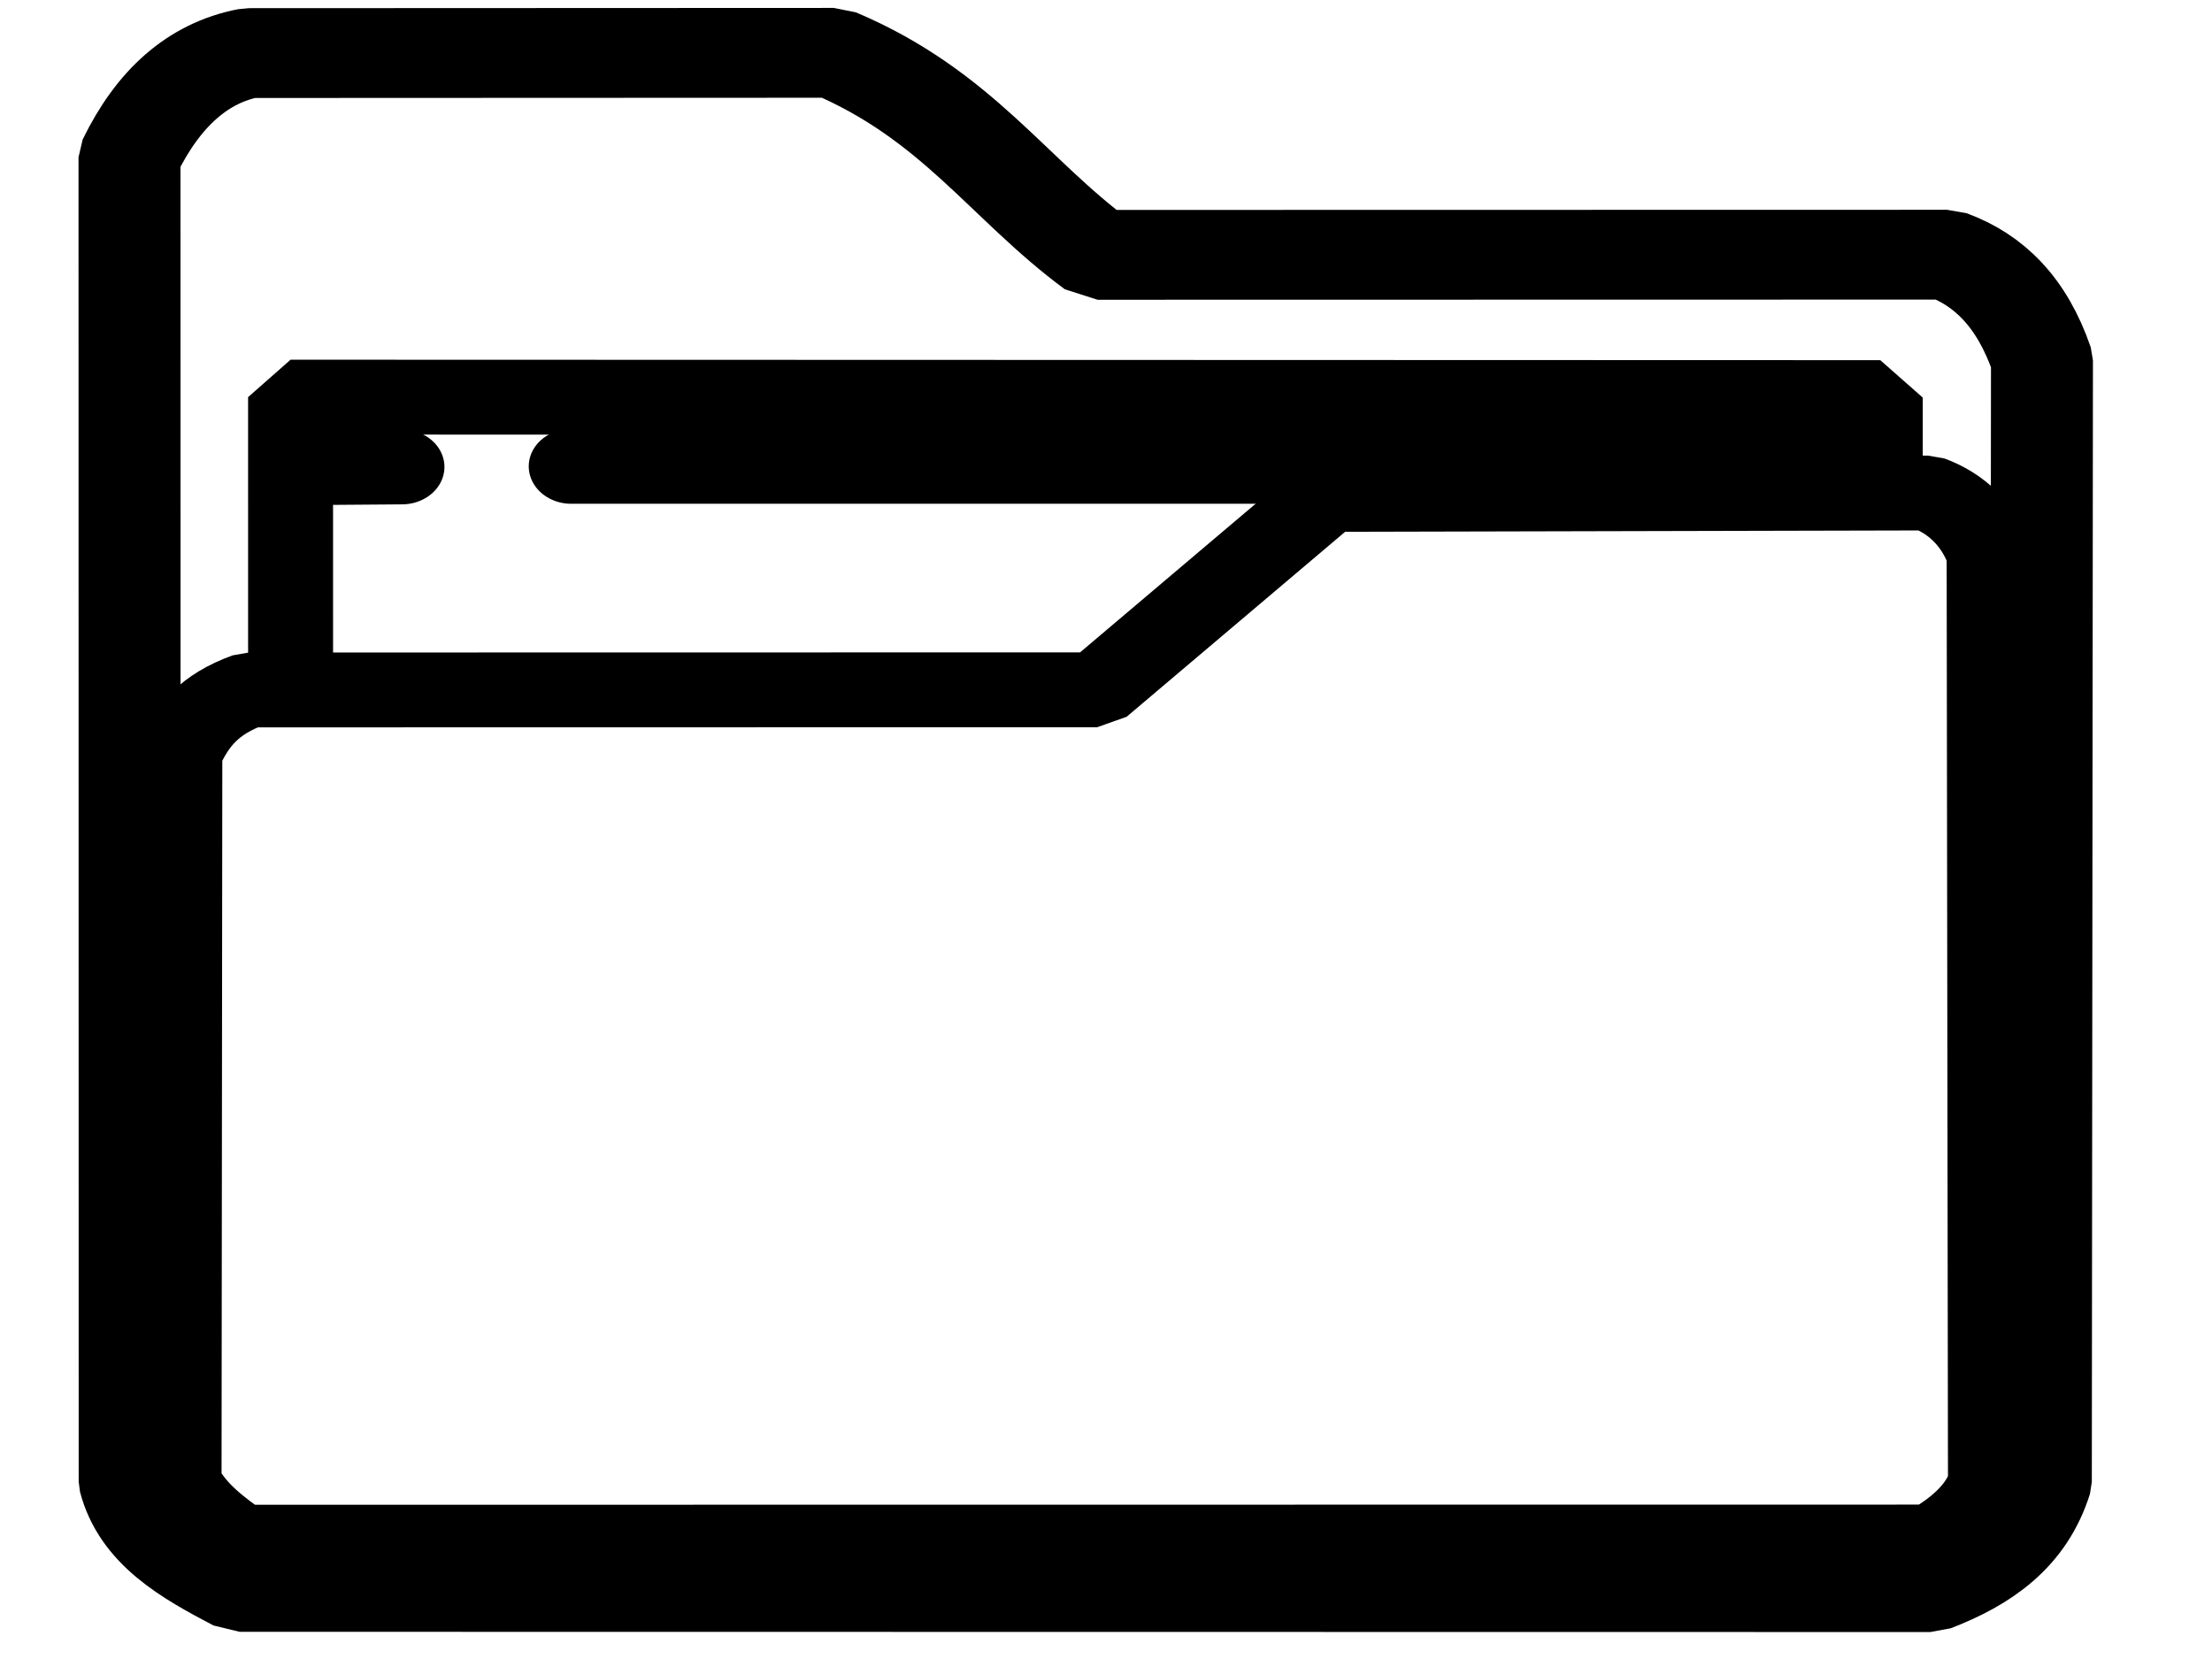
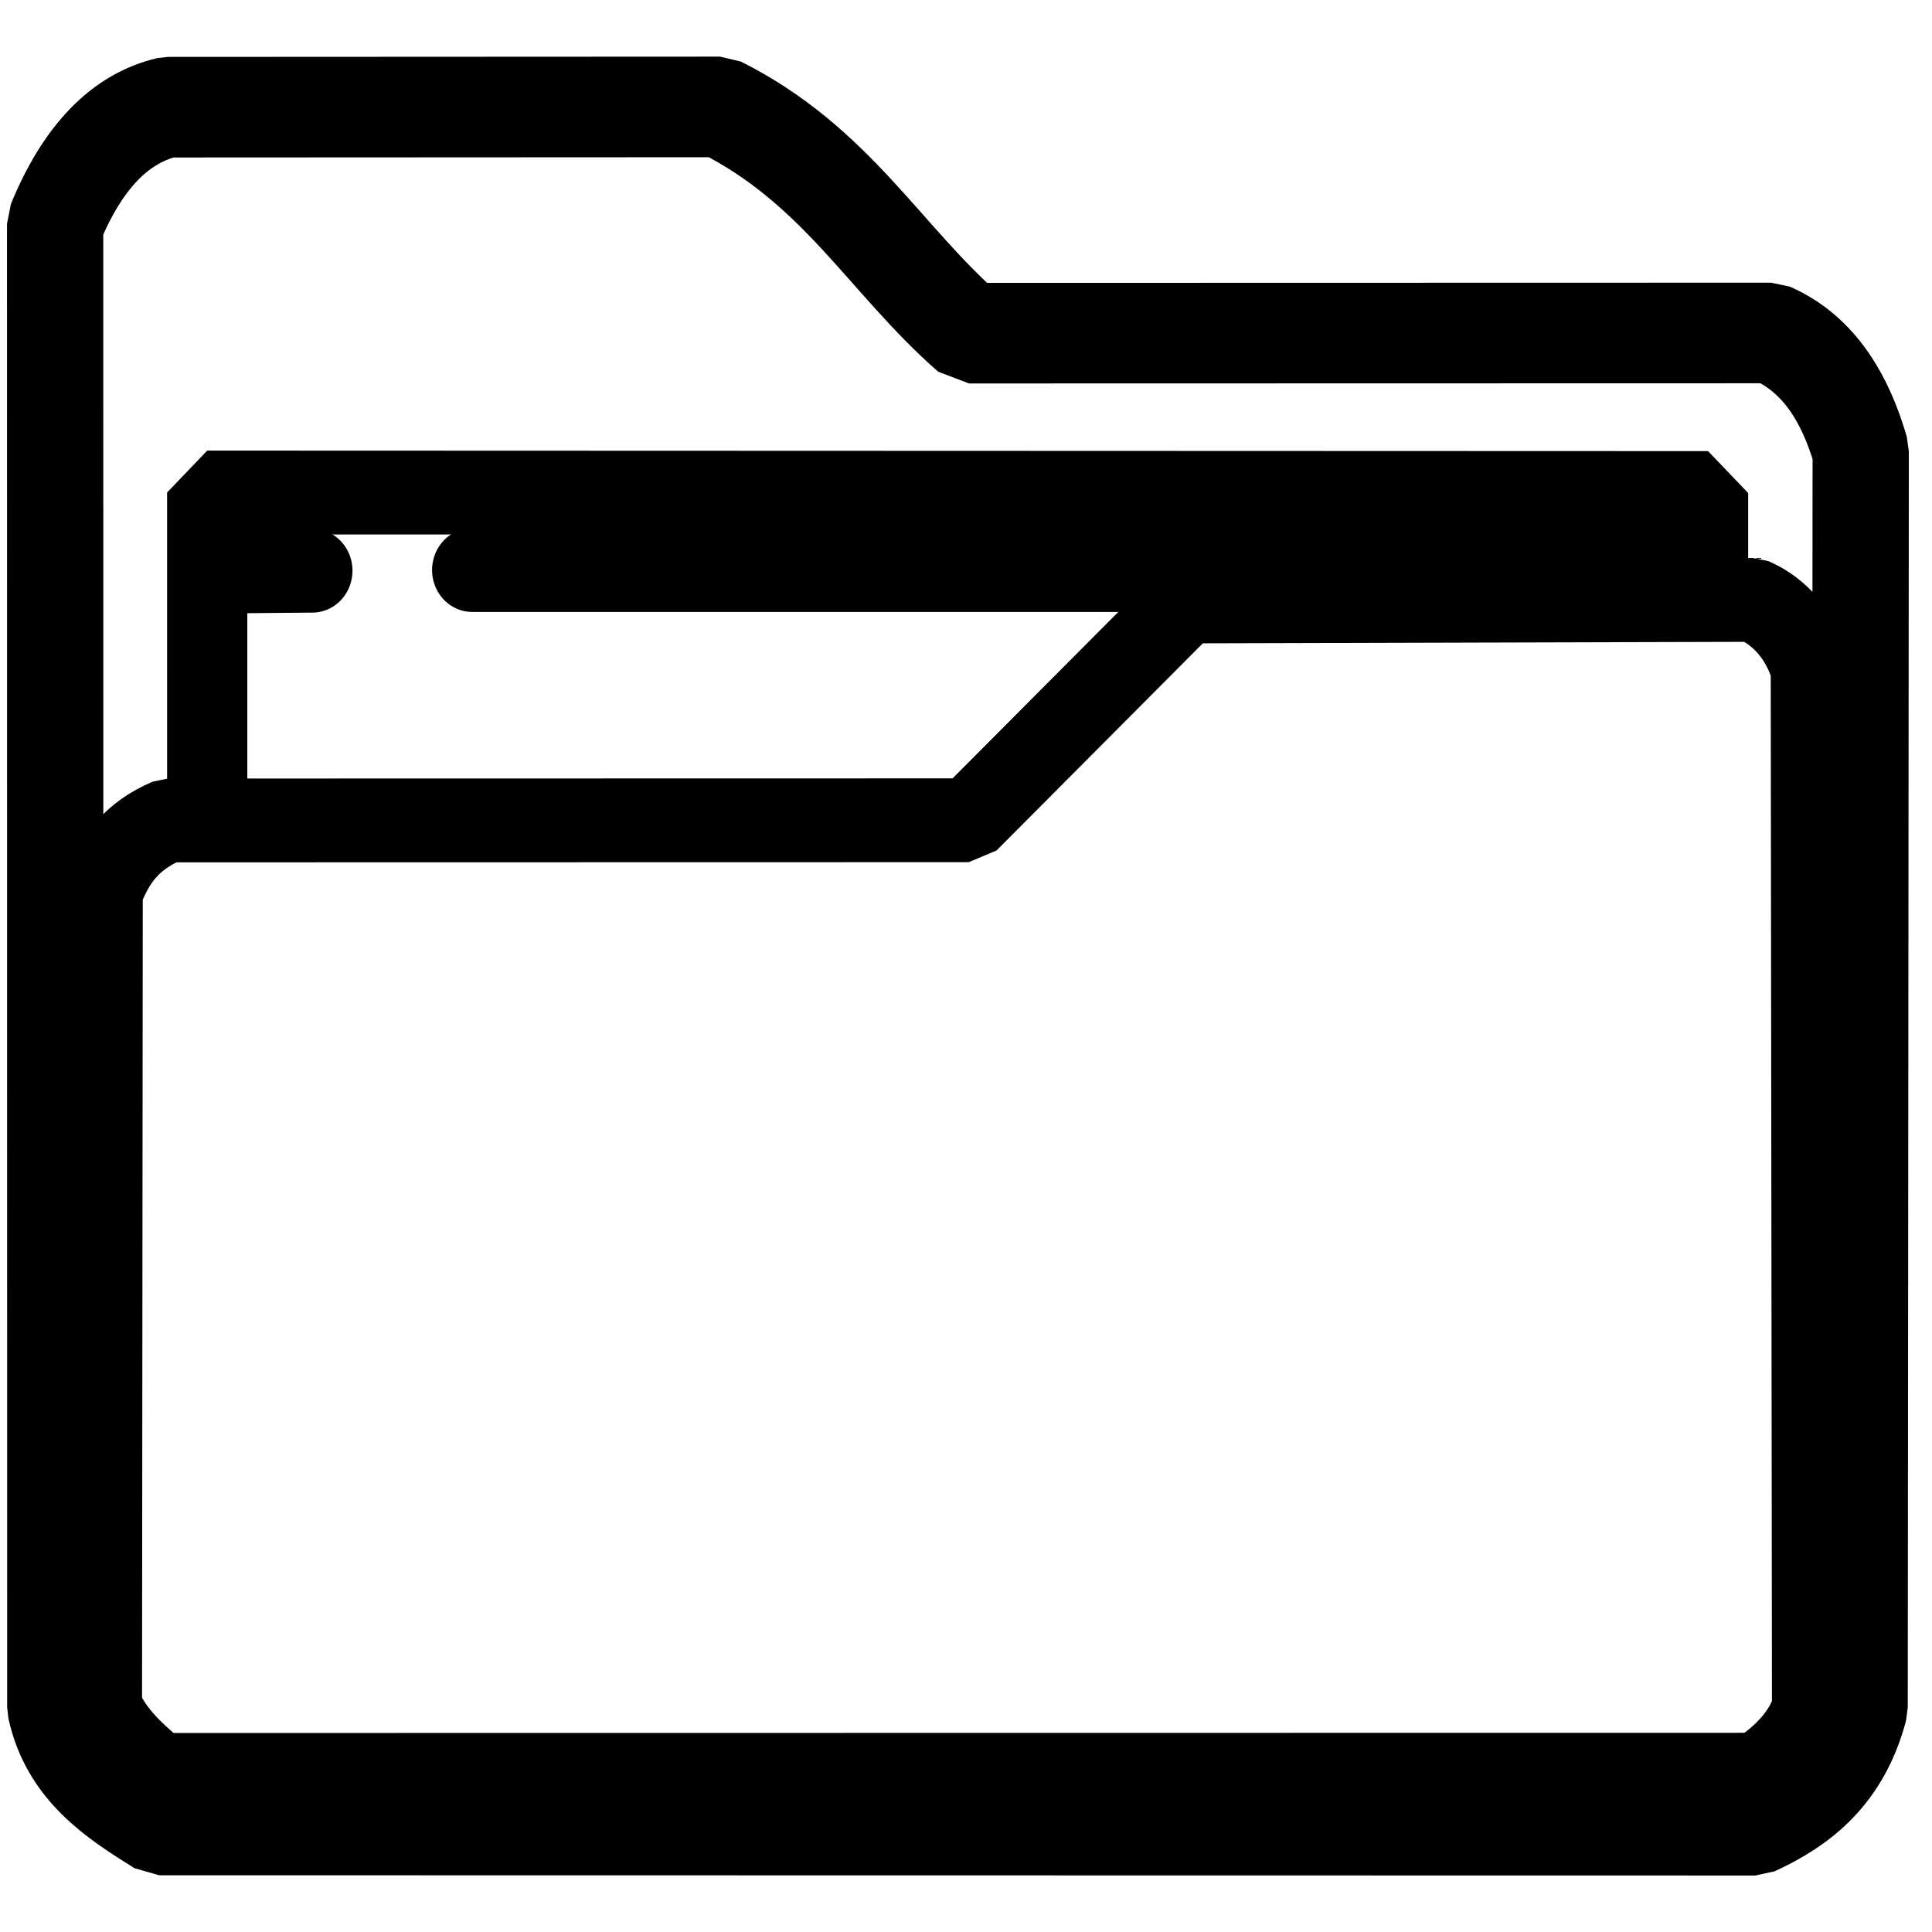
- <svg xmlns="http://www.w3.org/2000/svg" width="201.6pt" height="151.2pt" viewBox="0 0 201.6 151.2">
+ <svg xmlns="http://www.w3.org/2000/svg" width="184.32pt" height="184.32pt" viewBox="0 0 184.32 184.32">
  <defs />
-   <path id="shape0" transform="matrix(0.7743929 0 0 0.6821192 11.80203 4.815559)" fill="none" stroke="#000000" stroke-width="12" stroke-linecap="square" stroke-linejoin="bevel" d="M0 13.953L0.02 190.906C1.653 198.059 7.247 201.567 12.957 204.969L211.942 205C217.816 202.425 222.82 198.654 224.948 190.929L225.081 41.089C222.707 33.234 218.781 28.998 213.91 26.969L113.933 26.991C103.403 18.177 97.397 6.956 82.895 0L14.054 0.032C8.097 1.343 3.412 5.984 0 13.953Z" />
-   <path id="shape01" transform="matrix(0.7743929 0 0 0.6821192 16.31955 44.9327)" fill="none" stroke="#000000" stroke-width="10" stroke-linecap="square" stroke-linejoin="bevel" d="M0 132.183C1.537 135.592 4.315 137.916 7.159 140.182L206.298 140.16C210.189 137.695 212.389 134.931 213.186 132.219L213.03 8.188C211.765 4.186 209.152 1.37 205.842 0L135.217 0.187L108.055 26.293L8.217 26.312C3.526 28.246 1.594 31.022 0.092 34.75C0.092 34.75 0.062 67.228 0 132.183Z" />
-   <path id="shape1" transform="matrix(0.7743929 0 0 0.6821192 26.48245 36.19304)" fill="none" stroke="#000000" stroke-width="10" stroke-linecap="square" stroke-linejoin="bevel" d="M0.002 36.454L0 0L187.094 0.063L187.094 12.375L187.094 12.375" />
-   <path id="shape2" transform="matrix(0.7743929 0 0 0.6821192 28.61254 42.55594)" fill="none" stroke="#000000" stroke-width="10" stroke-linecap="round" stroke-linejoin="bevel" d="M10.359 0L0 0.09" />
-   <path id="shape3" transform="matrix(0.7743929 0 0 0.6821192 52.06163 42.50265)" fill="none" stroke="#000000" stroke-width="10" stroke-linecap="round" stroke-linejoin="bevel" d="M152 0L0 0" />
+   <path id="shape0" transform="matrix(0.765318 0 0 0.7996689 5.259662 10.20134)" fill="none" stroke="#000000" stroke-width="12" stroke-linecap="square" stroke-linejoin="bevel" d="M0 13.953L0.02 190.906C1.653 198.059 7.247 201.567 12.957 204.969L211.942 205C217.816 202.425 222.82 198.654 224.948 190.929L225.081 41.089C222.707 33.234 218.781 28.998 213.91 26.969L113.933 26.991C103.403 18.177 97.397 6.956 82.895 0L14.054 0.032C8.097 1.343 3.412 5.984 0 13.953Z" />
+   <path id="shape01" transform="matrix(0.765318 0 0 0.7996689 9.724243 57.23187)" fill="none" stroke="#000000" stroke-width="10" stroke-linecap="square" stroke-linejoin="bevel" d="M0 132.183C1.537 135.592 4.315 137.916 7.159 140.182L206.298 140.16C210.189 137.695 212.389 134.931 213.186 132.219L213.03 8.188C211.765 4.186 209.152 1.37 205.842 0L135.217 0.187L108.055 26.293L8.217 26.312C3.526 28.246 1.594 31.022 0.092 34.75C0.092 34.75 0.062 67.228 0 132.183Z" />
+   <path id="shape1" transform="matrix(0.765318 0 0 0.7996689 19.76805 46.98611)" fill="none" stroke="#000000" stroke-width="10" stroke-linecap="square" stroke-linejoin="bevel" d="M0.002 36.454L0 0L187.094 0.063L187.094 12.375L187.094 12.375" />
+   <path id="shape2" transform="matrix(0.765318 0 0 0.7996689 21.87318 54.44552)" fill="none" stroke="#000000" stroke-width="10" stroke-linecap="round" stroke-linejoin="bevel" d="M10.359 0L0 0.09" />
+   <path id="shape3" transform="matrix(0.765318 0 0 0.7996689 45.04747 54.38305)" fill="none" stroke="#000000" stroke-width="10" stroke-linecap="round" stroke-linejoin="bevel" d="M152 0L0 0" />
</svg>
